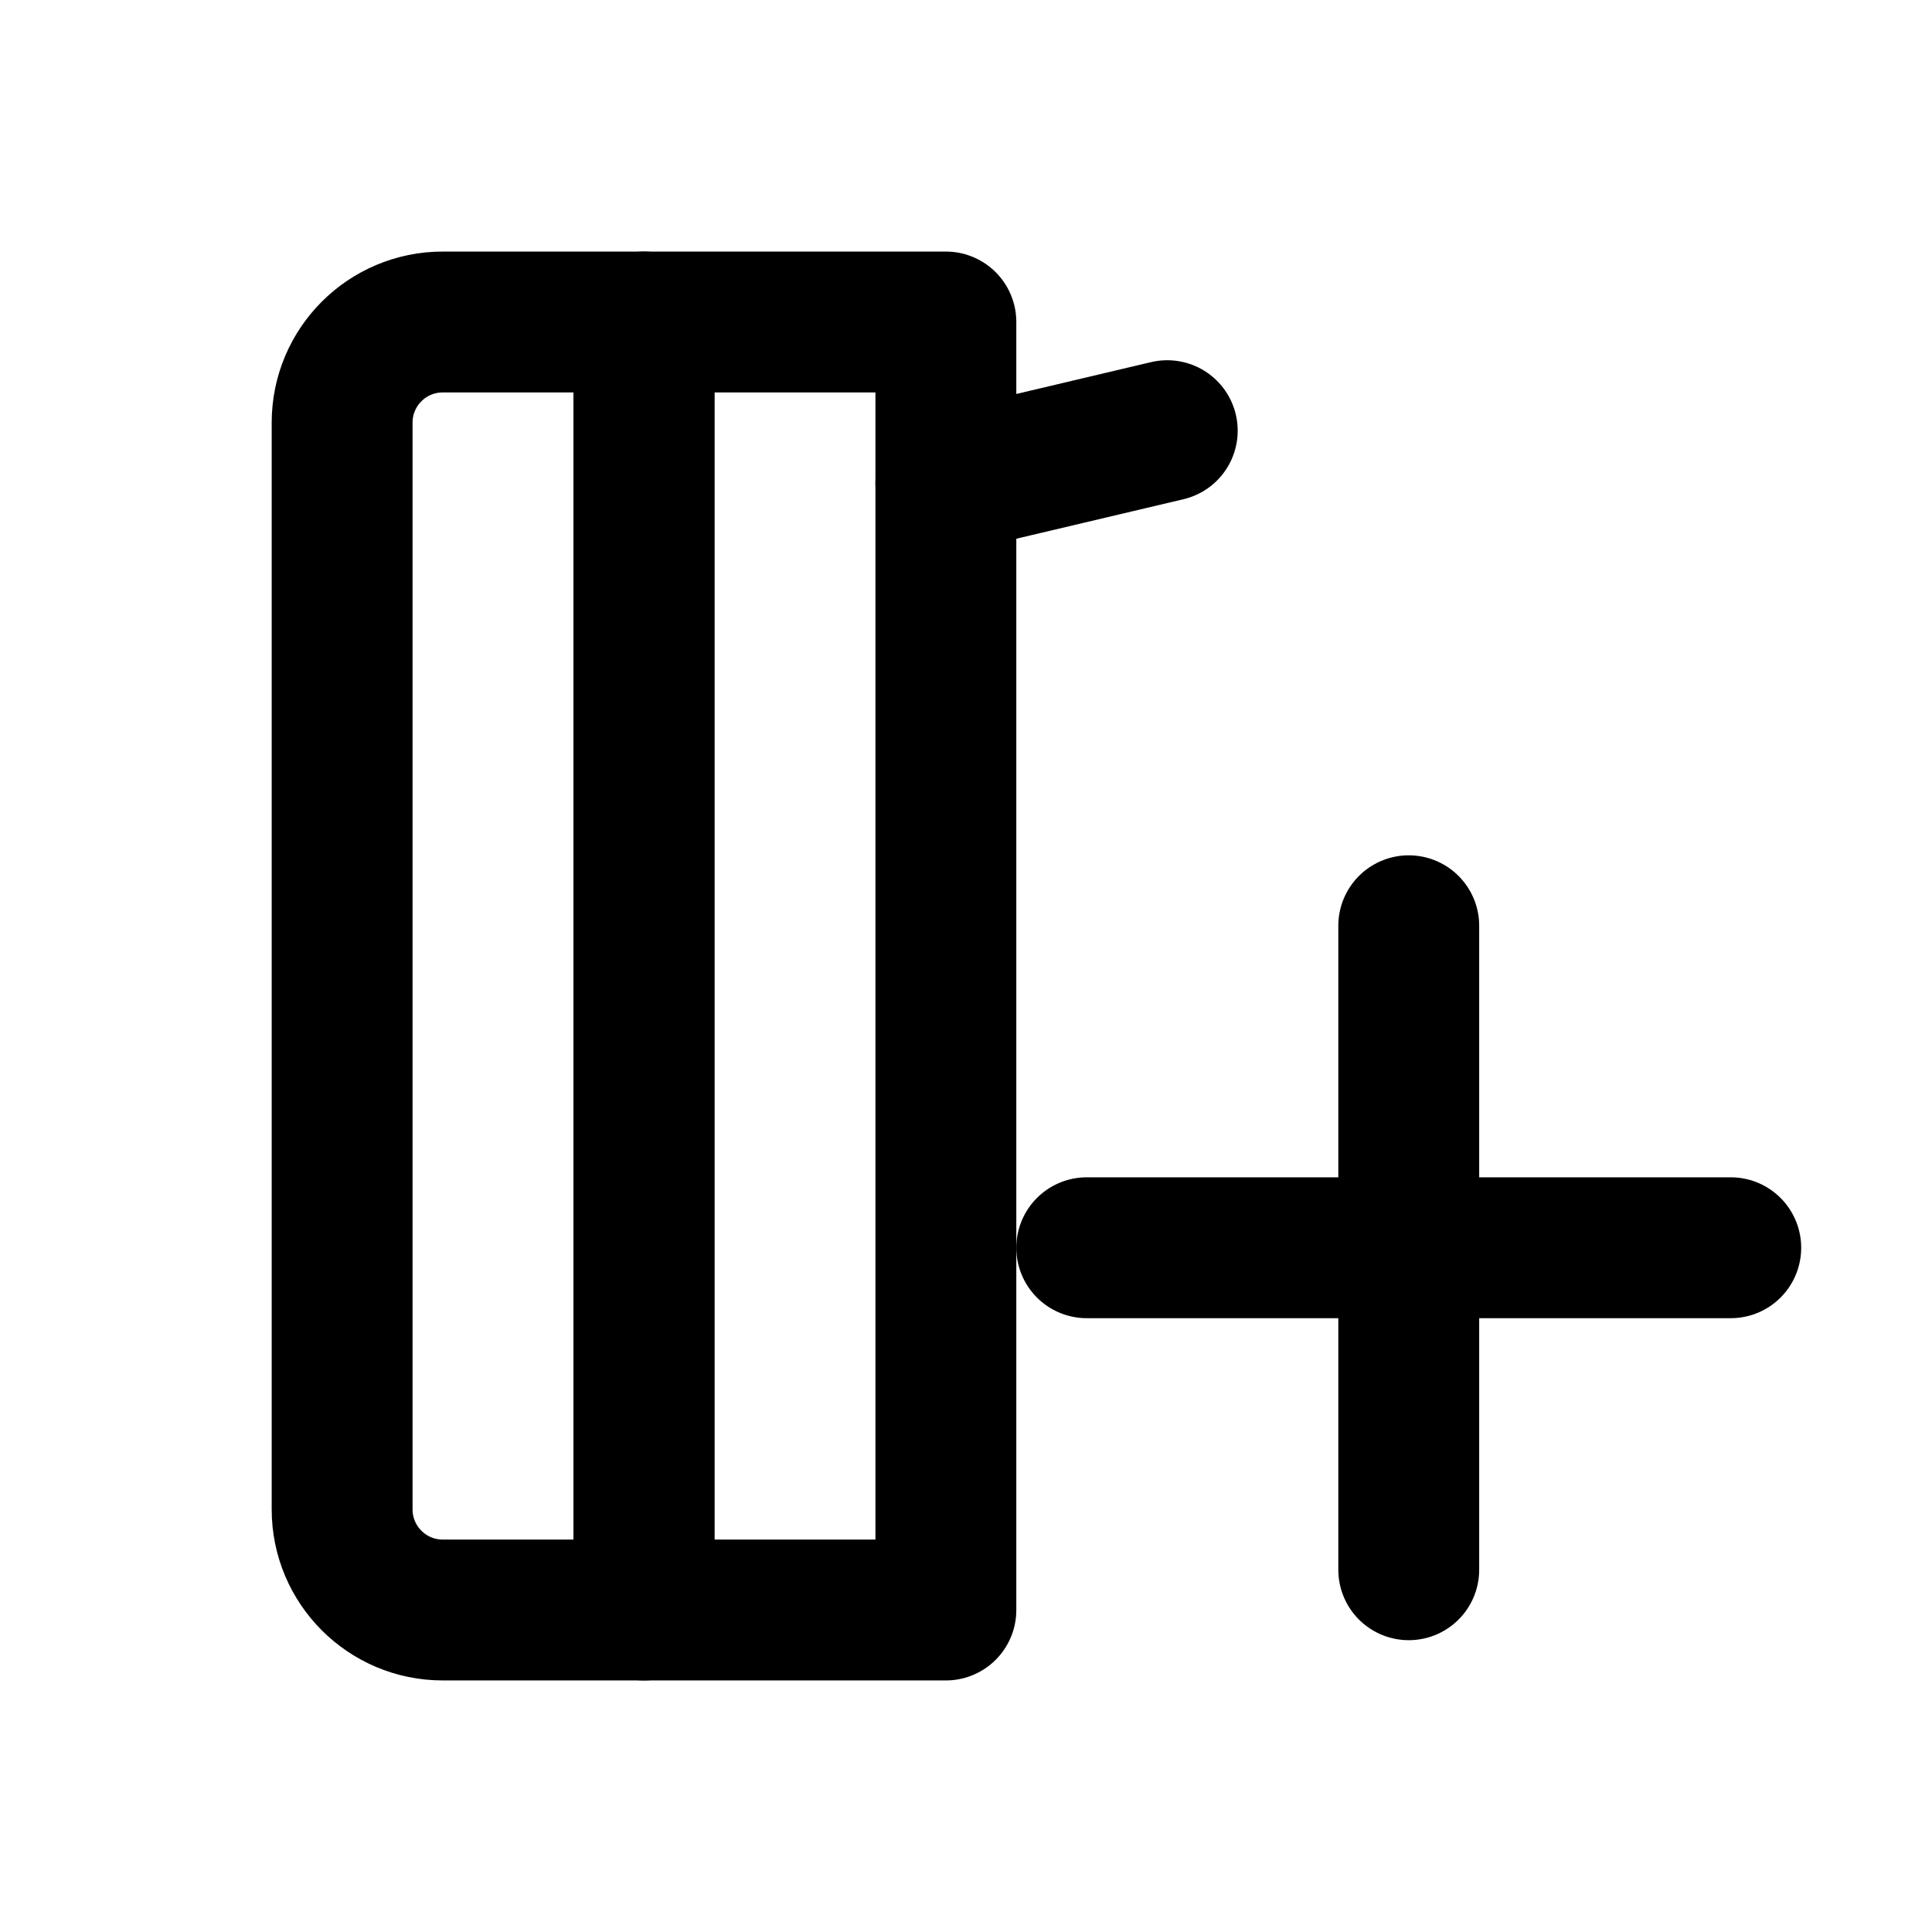
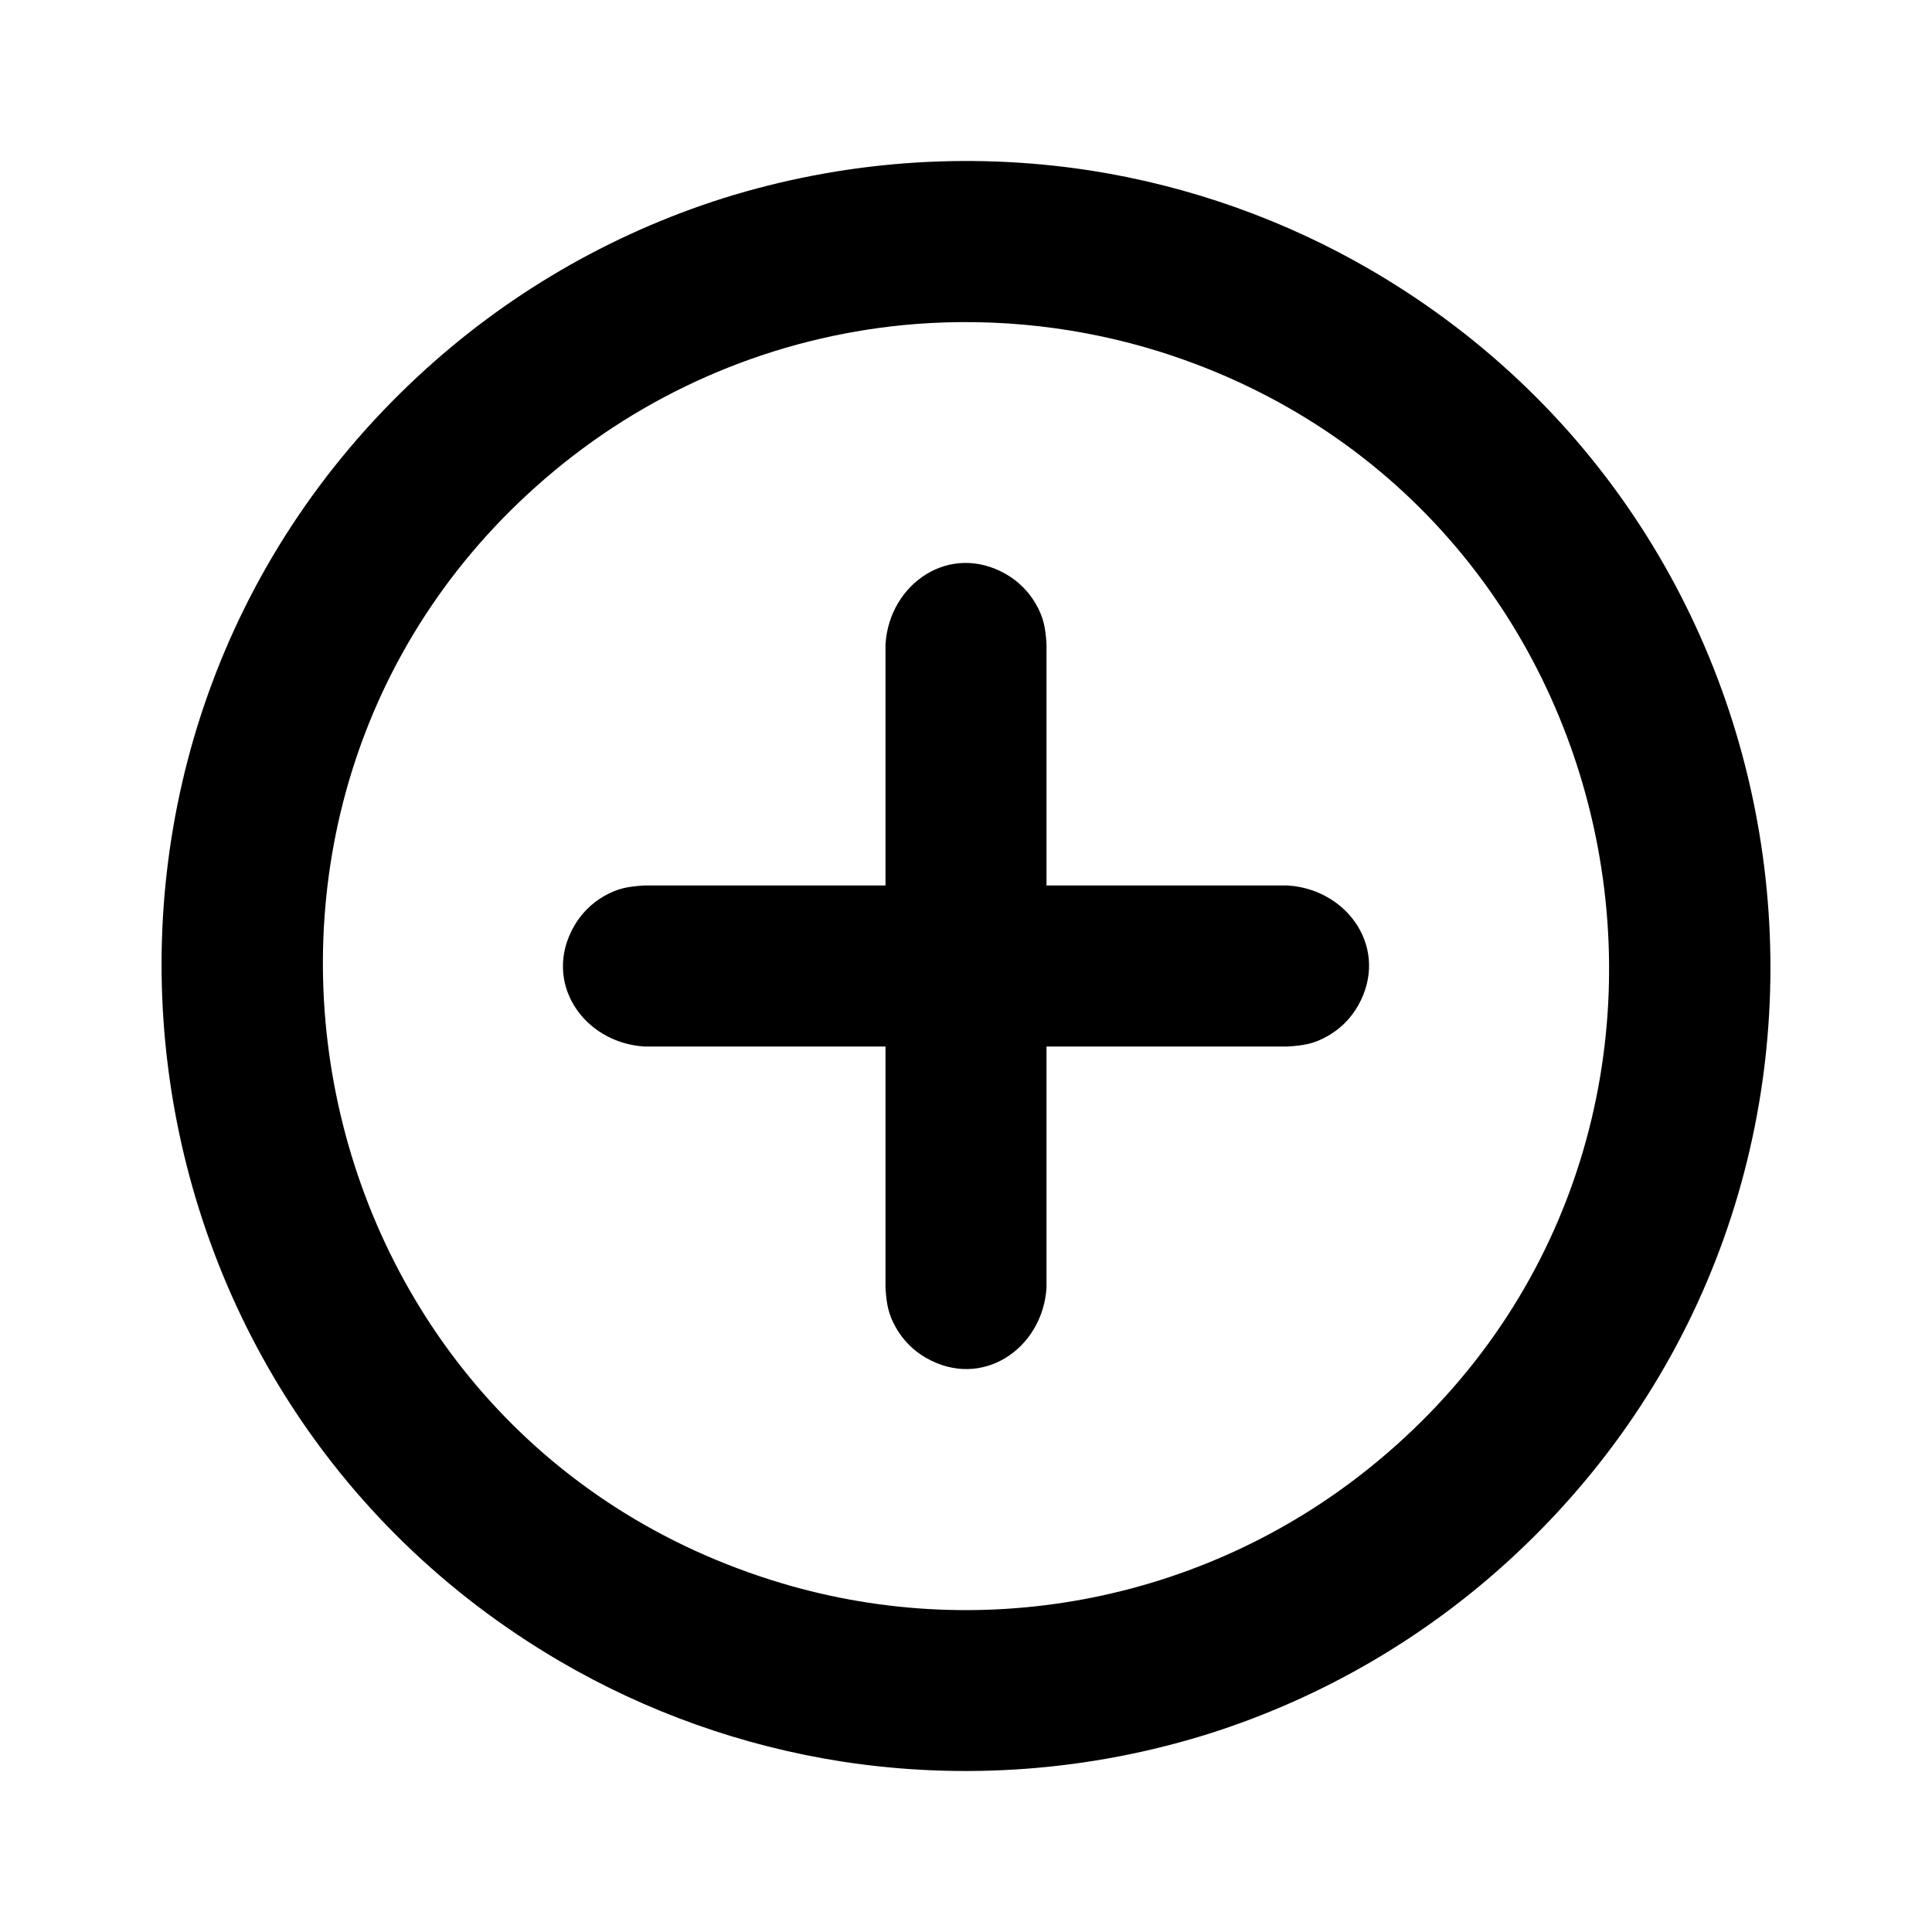
- <svg xmlns="http://www.w3.org/2000/svg" viewBox="0 0 24 24" fill="none" stroke="currentColor" stroke-width="1.75" stroke-linecap="round" stroke-linejoin="round">
-   <path d="M4.25 5.25 A1.25 1.25 0 0 1 5.5 4 H8 V20 H5.5 A1.25 1.25 0 0 1 4.25 18.75 Z" />
-   <path d="M8 4 H11.75 V20 H8 Z" />
-   <path d="M11.75 6 L14.5 5.35" />
-   <path d="M17.5 11.5 V19.5 M13.5 15.5 H21.5" />
+ <svg xmlns="http://www.w3.org/2000/svg" viewBox="0 0 24 24">
+   <path fill="currentColor" d="M13 13v3c-.05.755-.802 1.269-1.5.866a1 1 0 0 1-.366-.366c-.101-.175-.121-.302-.134-.5v-3H8c-.755-.05-1.269-.802-.866-1.5c.088-.152.214-.278.366-.366c.175-.101.302-.121.5-.134h3V8c.05-.755.802-1.269 1.5-.866c.152.088.278.214.366.366c.101.175.121.302.134.5v3h3c.755.05 1.269.802.866 1.5a1 1 0 0 1-.366.366c-.175.101-.302.121-.5.134Zm5.809 6.325a10 10 0 0 1-3.791 2.212a10.1 10.1 0 0 1-4.563.345a10 10 0 0 1-3.503-1.247C1.179 17.254.289 9.233 5.192 4.675a10 10 0 0 1 3.79-2.212a10.1 10.1 0 0 1 4.563-.345a10 10 0 0 1 3.503 1.247c5.773 3.381 6.663 11.402 1.761 15.96m-7.435-15.3a8 8 0 0 0-4.377 1.733C2.03 9.744 3.51 17.709 9.585 19.629a8 8 0 0 0 7.418-1.387c4.967-3.985 3.487-11.951-2.588-13.871a8.1 8.1 0 0 0-3.041-.346" />
</svg>
